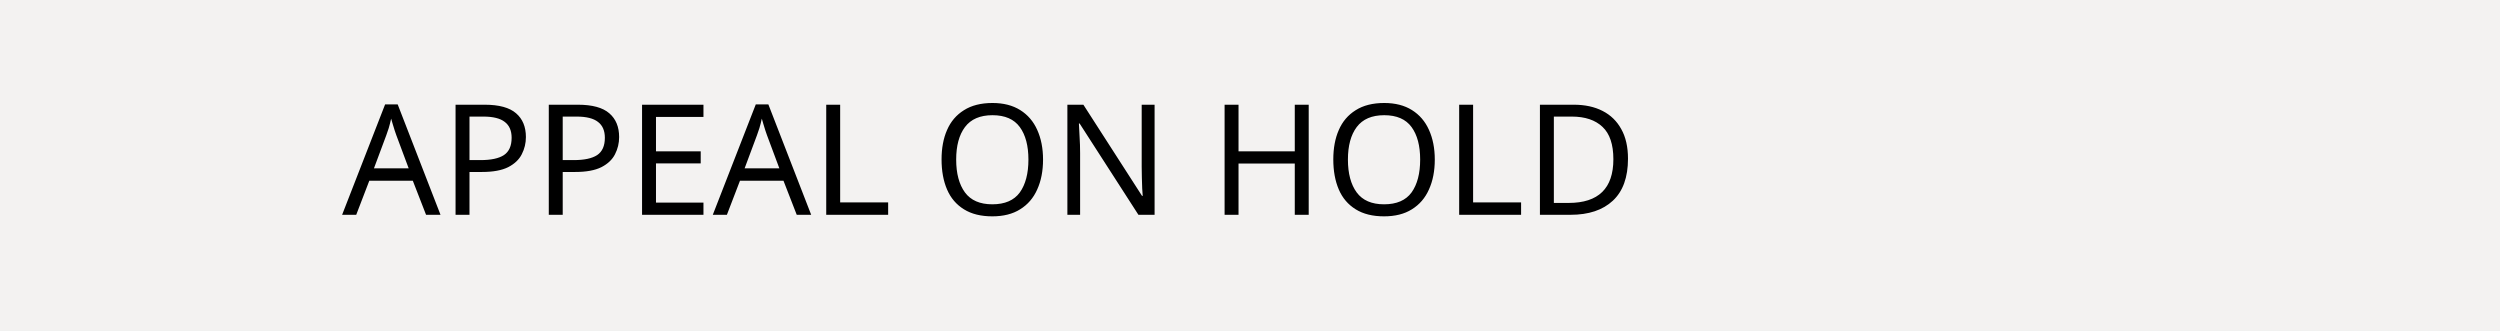
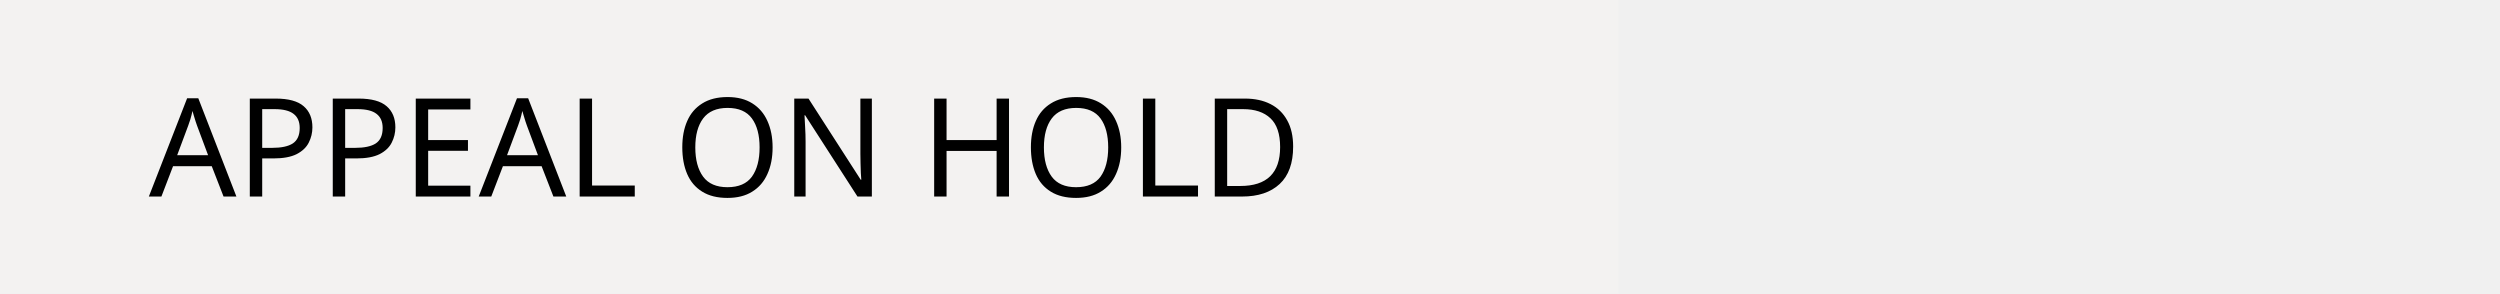
- <svg xmlns="http://www.w3.org/2000/svg" version="1.1" id="Layer_1" x="0px" y="0px" width="227.1px" height="30px" viewBox="0 0 227.1 30" style="enable-background:new 0 0 227.1 30;" xml:space="preserve">
+ <svg xmlns="http://www.w3.org/2000/svg" version="1.1" id="Layer_1" x="0px" y="0px" width="255.2px" height="30px" viewBox="0 0 255.2 30" style="enable-background:new 0 0 255.2 30;" xml:space="preserve">
  <style type="text/css">
	.st0{fill:#F3F2F1;}
	.st1{fill-rule:evenodd;clip-rule:evenodd;fill:#F3F2F1;}
	.st2{fill:none;stroke:#008242;stroke-width:3;stroke-miterlimit:10;}
	.st3{fill:#008242;}
	.st4{fill:#FFFFFF;}
	.st5{fill:none;stroke:#FFFFFF;stroke-width:4;stroke-miterlimit:10;}
	.st6{fill:#1D70B8;}
	.st7{fill:#F8F8F8;}
	.st8{fill:#FFFFFF;stroke:#979797;stroke-width:3;}
	.st9{fill:#D7D7D7;}
	.st10{fill:none;stroke:#979797;}
	.st11{fill:none;stroke:#979797;stroke-linecap:square;}
	.st12{fill:#C9E1F1;}
	.st13{fill:#FFFFFF;stroke:#000000;stroke-width:3;}
	.st14{fill:none;stroke:#FF0000;stroke-width:2;}
	.st15{fill:#9B9B9B;}
	.st16{fill-rule:evenodd;clip-rule:evenodd;fill:#D8D8D8;}
	.st17{fill:#FFFFFF;stroke:#9B9B9B;}
	.st18{fill:none;stroke:#9B9B9B;}
	.st19{fill:#FFFFFF;stroke:#FF0000;stroke-width:2;}
	.st20{fill-rule:evenodd;clip-rule:evenodd;fill:#F8E71C;}
	.st21{fill-rule:evenodd;clip-rule:evenodd;}
	.st22{fill:none;stroke:#FFFFFF;stroke-width:4;stroke-linecap:square;}
	.st23{fill-rule:evenodd;clip-rule:evenodd;fill:#FFFFFF;}
	.st24{fill-rule:evenodd;clip-rule:evenodd;fill:#00703C;}
	.st25{fill:#B10E1E;}
	.st26{fill-rule:evenodd;clip-rule:evenodd;fill:#B10E1E;}
	.st27{fill-rule:evenodd;clip-rule:evenodd;fill:#B10E1E;stroke:#979797;}
	.st28{fill-rule:evenodd;clip-rule:evenodd;fill:#D0021B;}
	.st29{fill:none;stroke:#DF0A15;stroke-miterlimit:10;}
	.st30{fill:#F7931E;}
	.st31{fill:none;}
	.st32{font-family:'Arial-BoldMT';}
	.st33{font-size:14px;}
</style>
-   <g>
-     <rect class="st0" width="227.1" height="30" />
-   </g>
-   <rect y="9.5" class="st31" width="227.1" height="14.5" />
-   <text transform="matrix(1 0 0 1 31.0781 19.5121)" class="st32 st33">APPEAL ON HOLD</text>
+   <rect class="st0" width="165.2" height="30" />
+   <rect y="10" class="st31" width="255.2" height="14.5" />
+   <text transform="matrix(1 0 0 1 15.1952 20.0627)" class="st32 st33">APPEAL ON HOLD</text>
</svg>
